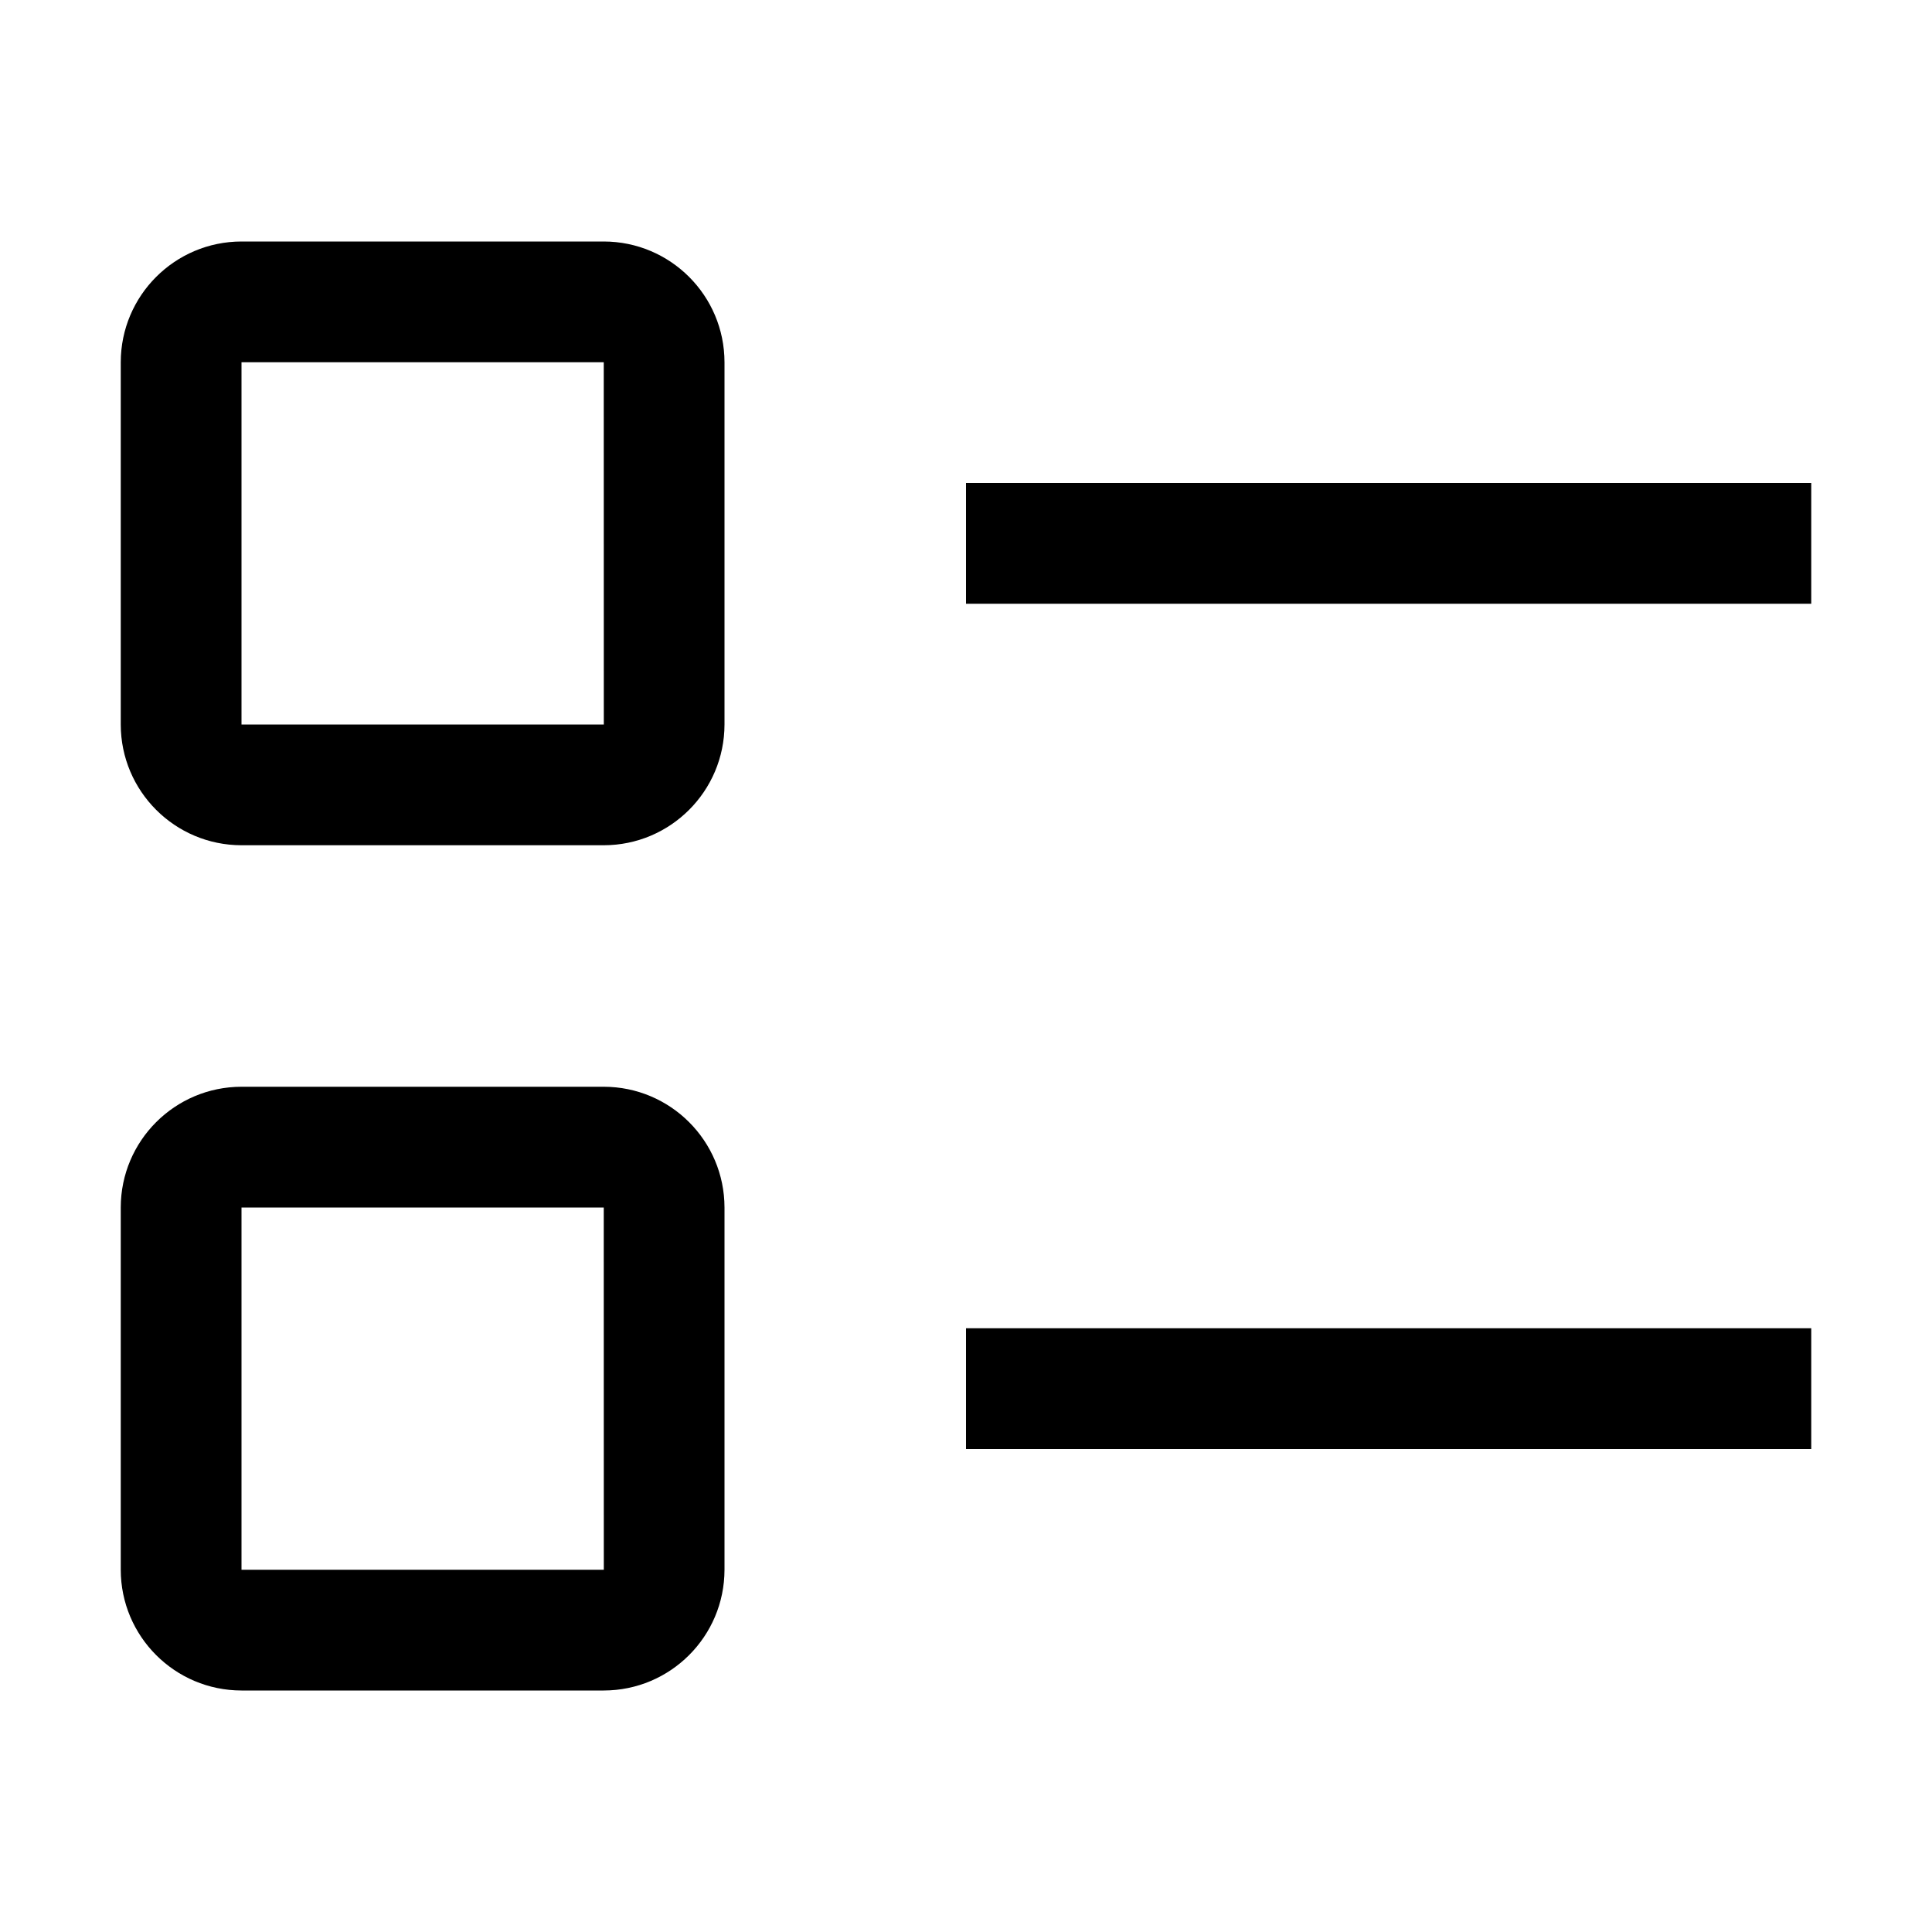
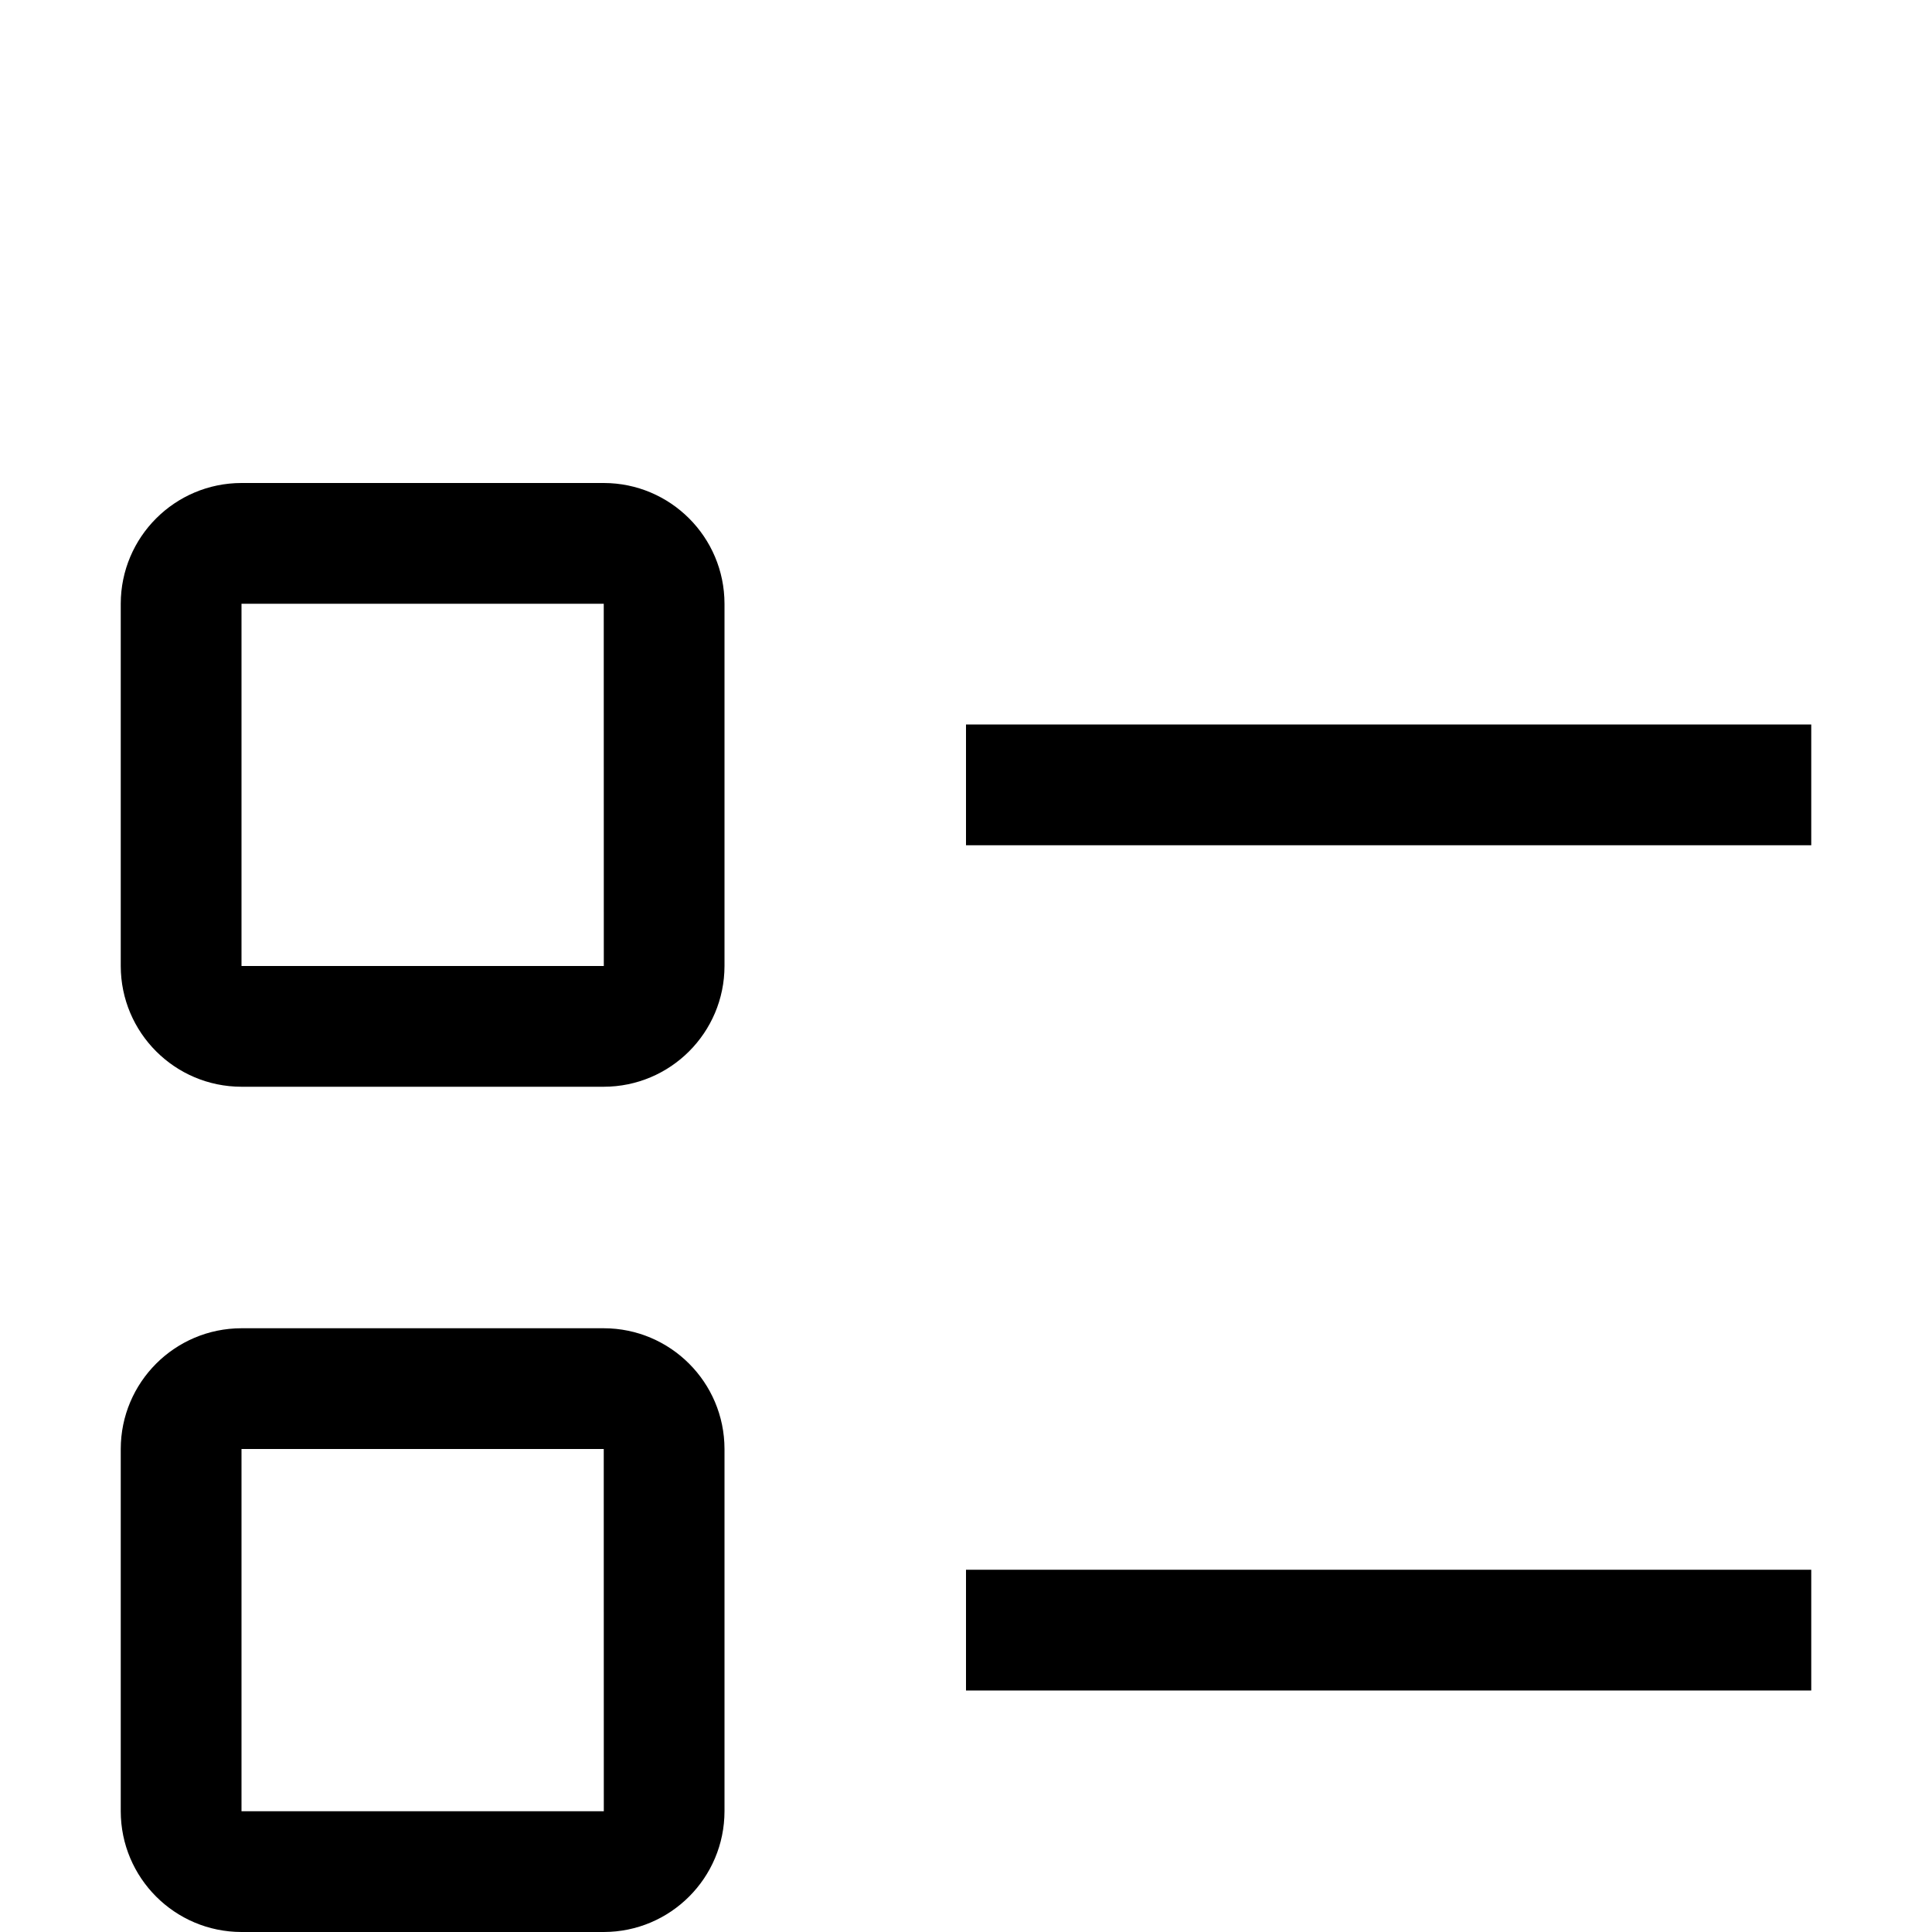
- <svg xmlns="http://www.w3.org/2000/svg" id="icon" width="16" height="16" viewBox="0 0 32 32">
+ <svg xmlns="http://www.w3.org/2000/svg" id="icon" width="16" height="16" viewBox="0 0 32 24">
  <defs>
    <style>.cls-1{fill:none;}</style>
  </defs>
  <rect x="16" y="8" width="14" height="2" />
  <rect x="16" y="22" width="14" height="2" />
  <path d="M10,14H4a2.002,2.002,0,0,1-2-2V6A2.002,2.002,0,0,1,4,4h6a2.002,2.002,0,0,1,2,2v6A2.002,2.002,0,0,1,10,14ZM4,6v6h6.001L10,6Z" />
  <path d="M10,28H4a2.002,2.002,0,0,1-2-2V20a2.002,2.002,0,0,1,2-2h6a2.002,2.002,0,0,1,2,2v6A2.002,2.002,0,0,1,10,28ZM4,20v6h6.001L10,20Z" />
  <rect id="_Transparent_Rectangle_" data-name="&lt;Transparent Rectangle&gt;" class="cls-1" width="32" height="32" />
</svg>
